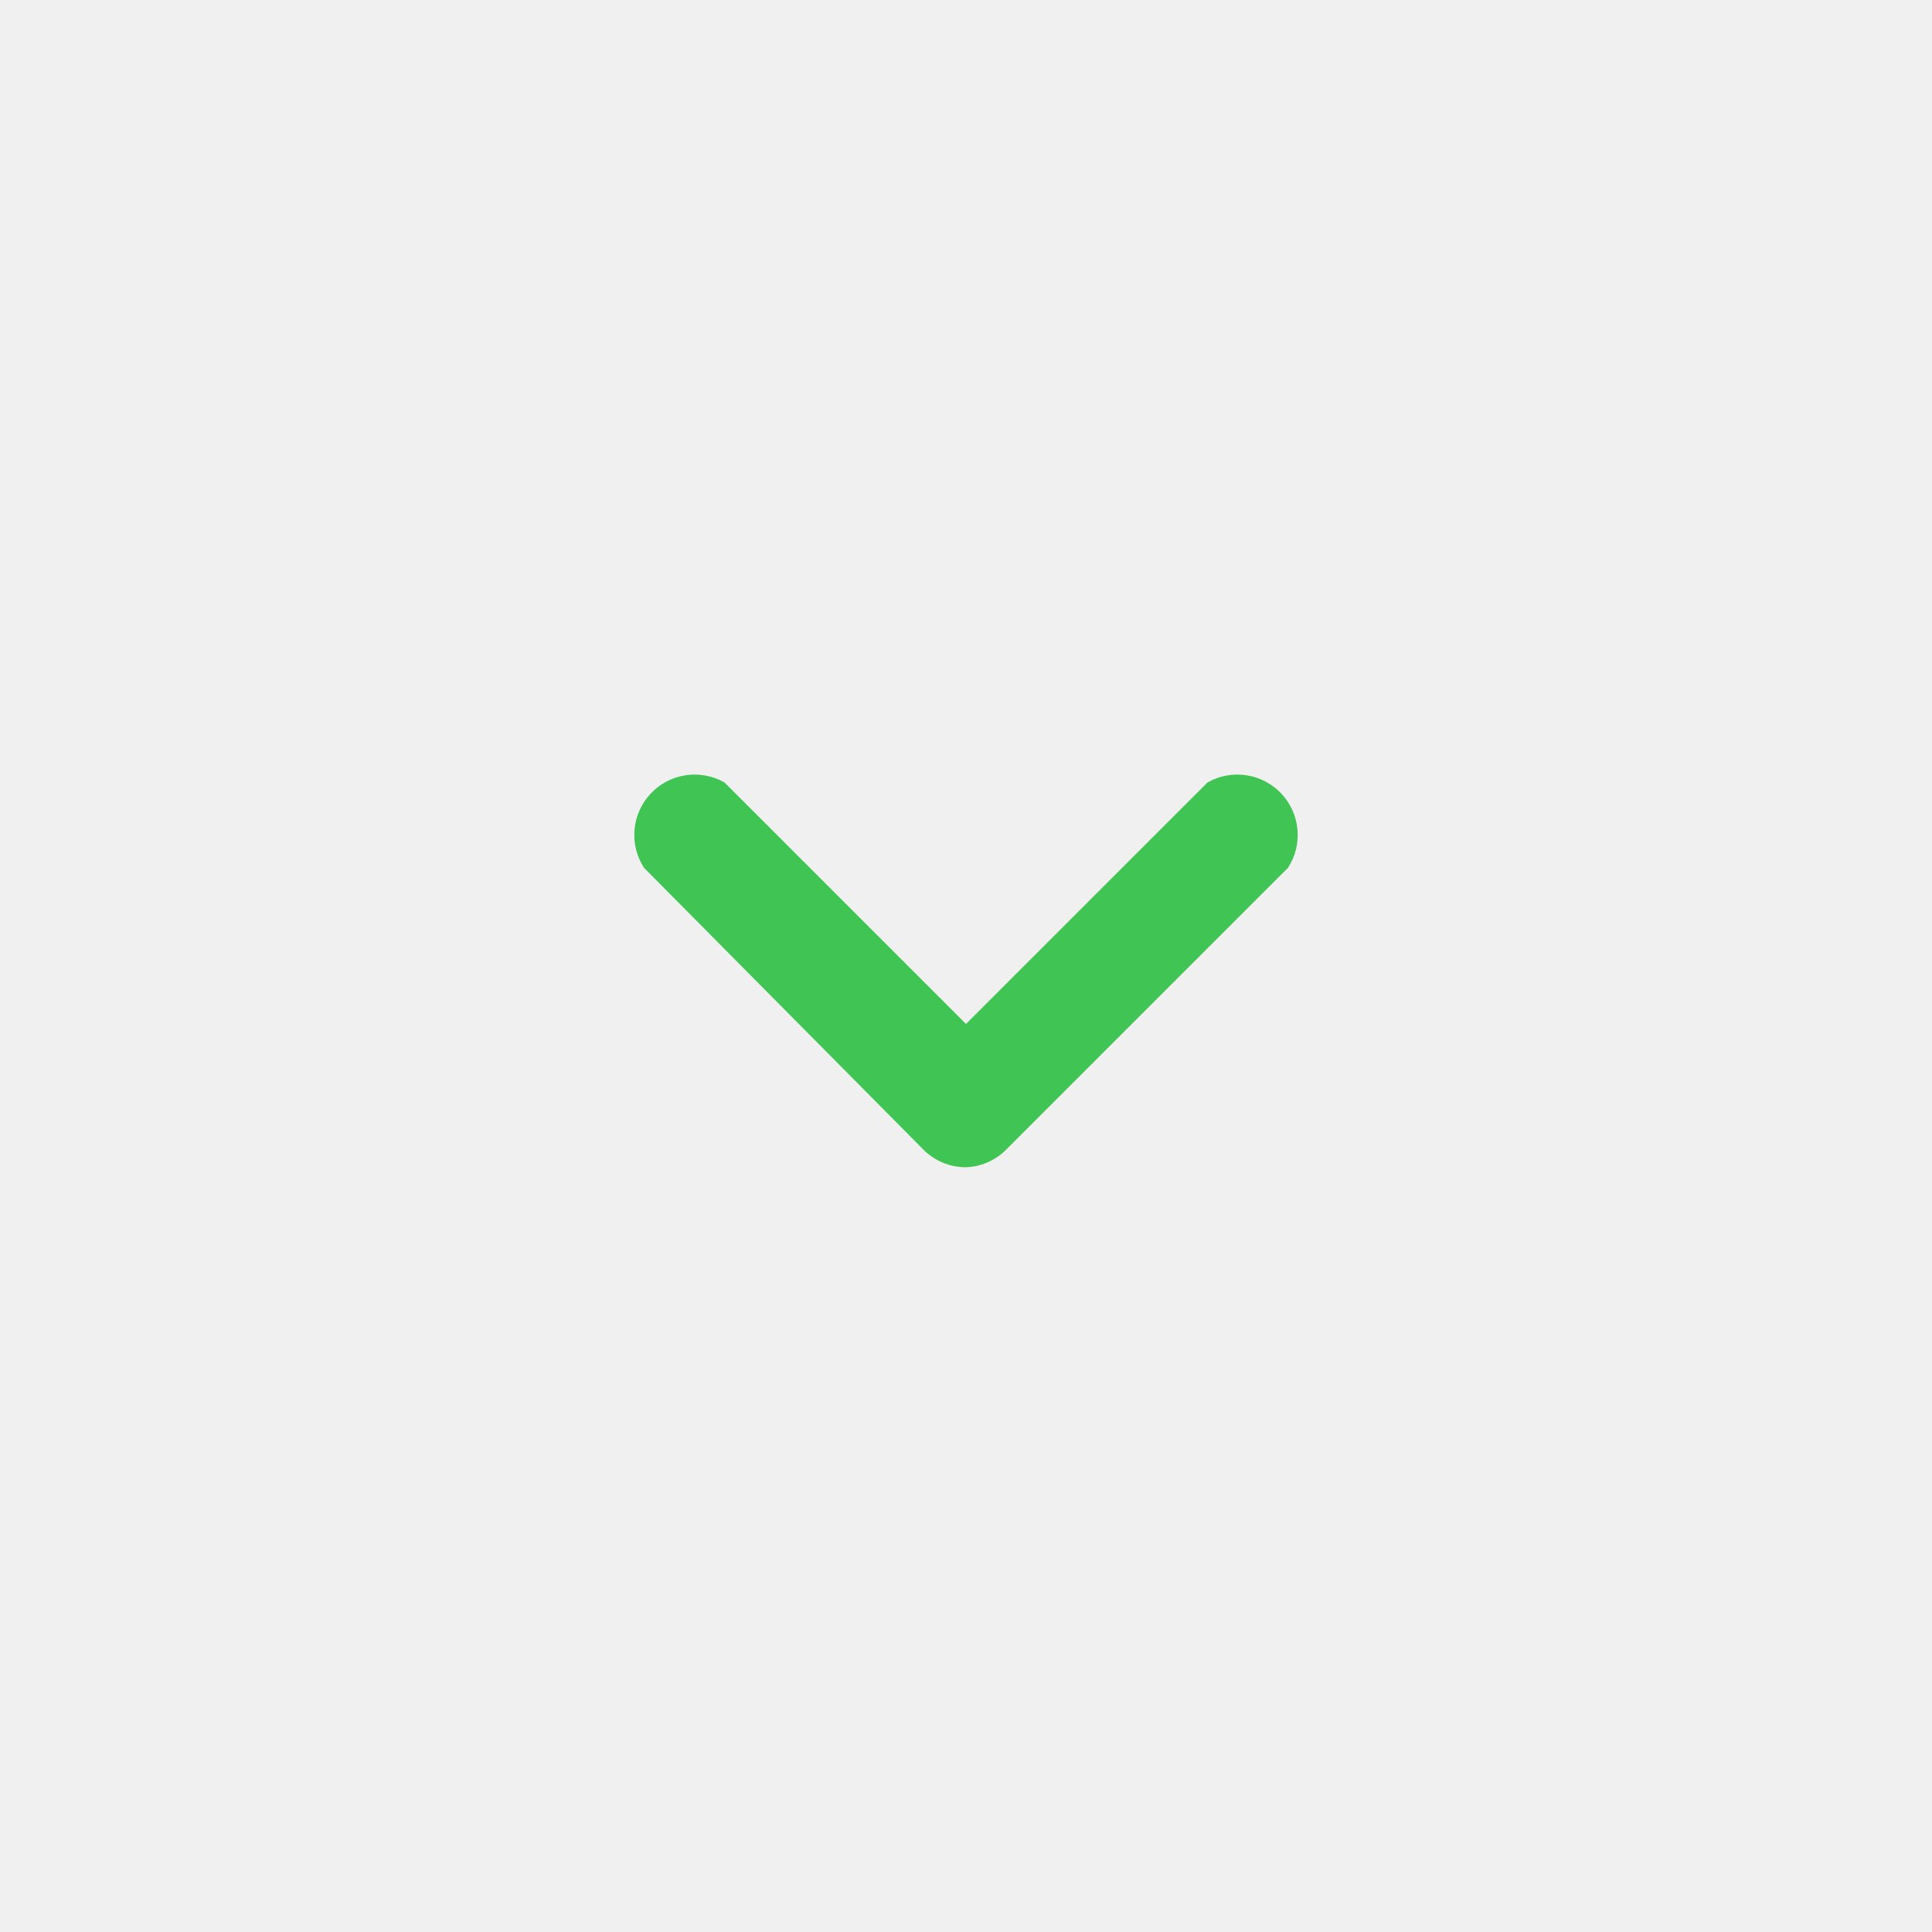
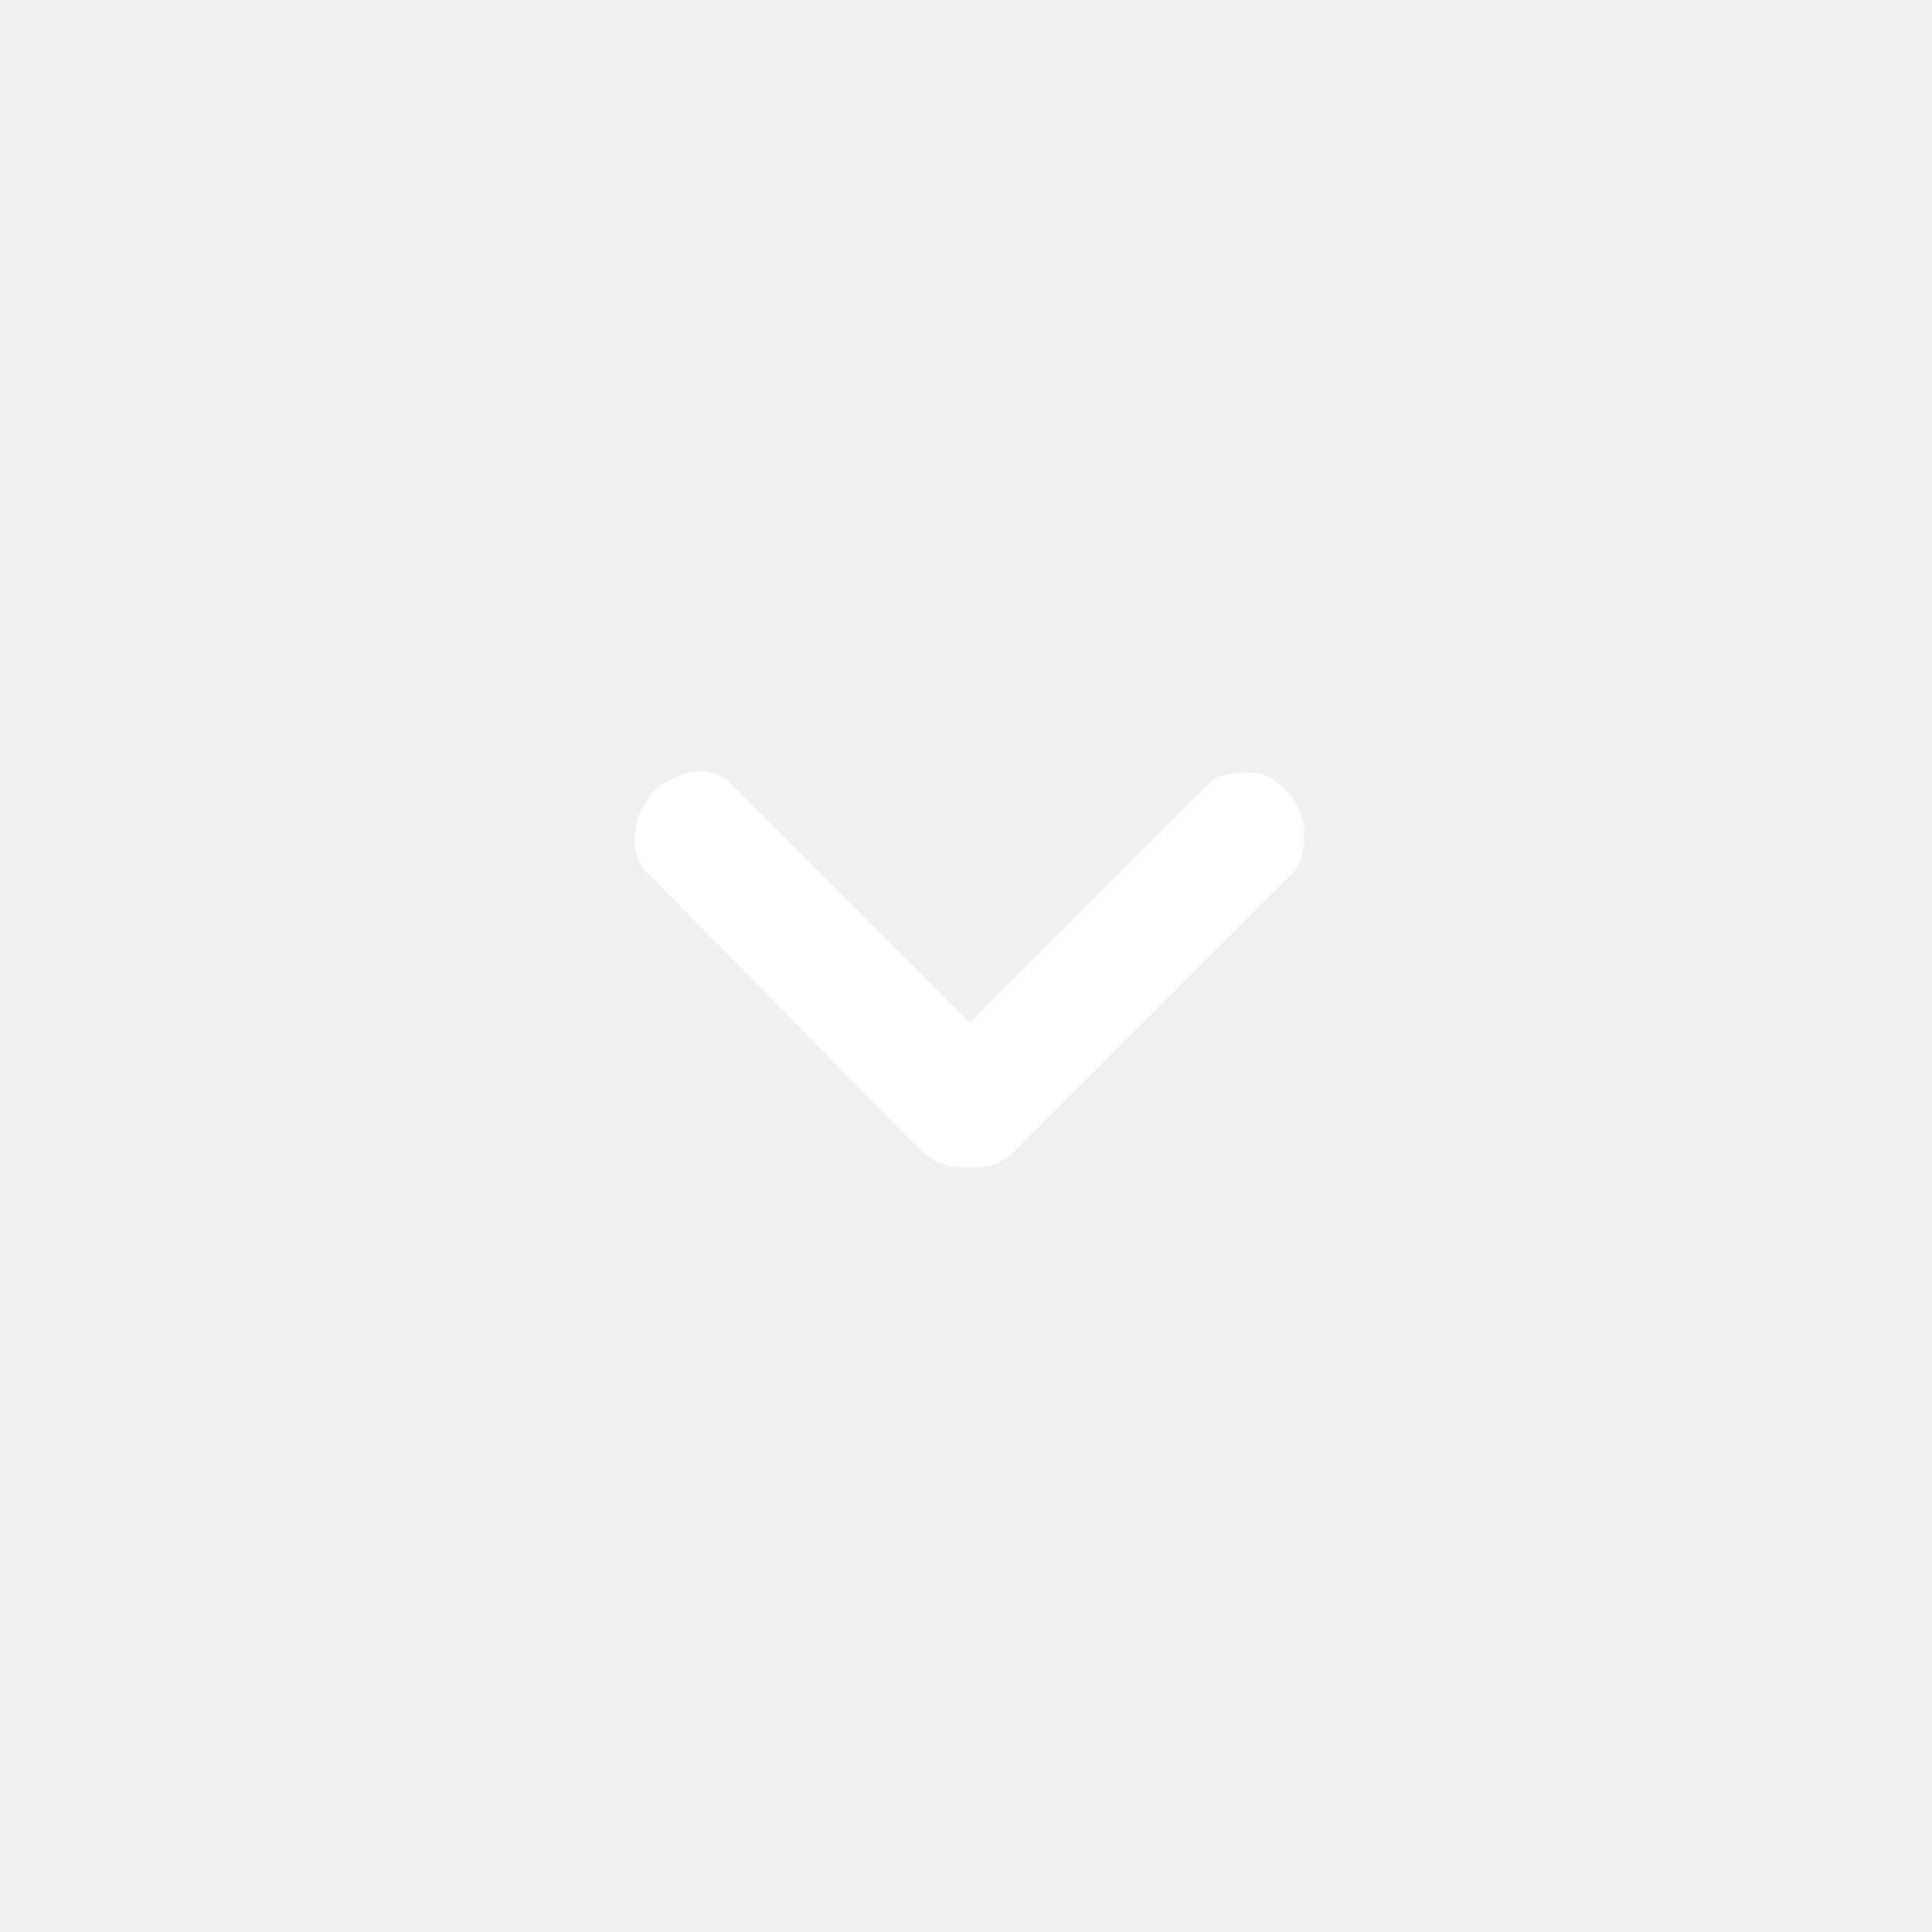
- <svg xmlns="http://www.w3.org/2000/svg" width="48" height="48" viewBox="0 0 48 48" fill="none">
-   <path d="M24 29C23.803 29.001 23.608 28.962 23.426 28.887C23.244 28.811 23.078 28.7 22.94 28.56L16 21.56C15.817 21.278 15.734 20.943 15.765 20.608C15.795 20.274 15.937 19.959 16.168 19.715C16.398 19.47 16.704 19.31 17.036 19.261C17.369 19.211 17.708 19.274 18 19.44L24 25.44L30 19.44C30.292 19.274 30.631 19.211 30.964 19.261C31.296 19.31 31.602 19.47 31.832 19.715C32.063 19.959 32.205 20.274 32.235 20.608C32.266 20.943 32.183 21.278 32 21.56L25 28.56C24.735 28.829 24.377 28.986 24 29Z" fill="#40C454" />
+ <svg xmlns="http://www.w3.org/2000/svg" id="_圖層_1" data-name="圖層_1" version="1.1" viewBox="0 0 48 48">
+   <defs>
+     <style>
+       .st0 {
+         fill: #fff;
+       }
+     </style>
+   </defs>
+   <path class="st0" d="M24,29c-.2,0-.4,0-.6-.1-.2,0-.3-.2-.5-.3l-6.9-7c-.2-.3-.3-.6-.2-1,0-.3.2-.6.4-.9.2-.2.5-.4.9-.5s.7,0,1,.2l6,6,6-6c.3-.2.6-.2,1-.2s.6.2.9.5c.2.2.4.6.4.9,0,.3,0,.7-.2,1l-7,7c-.3.3-.6.4-1,.4Z" />
</svg>
